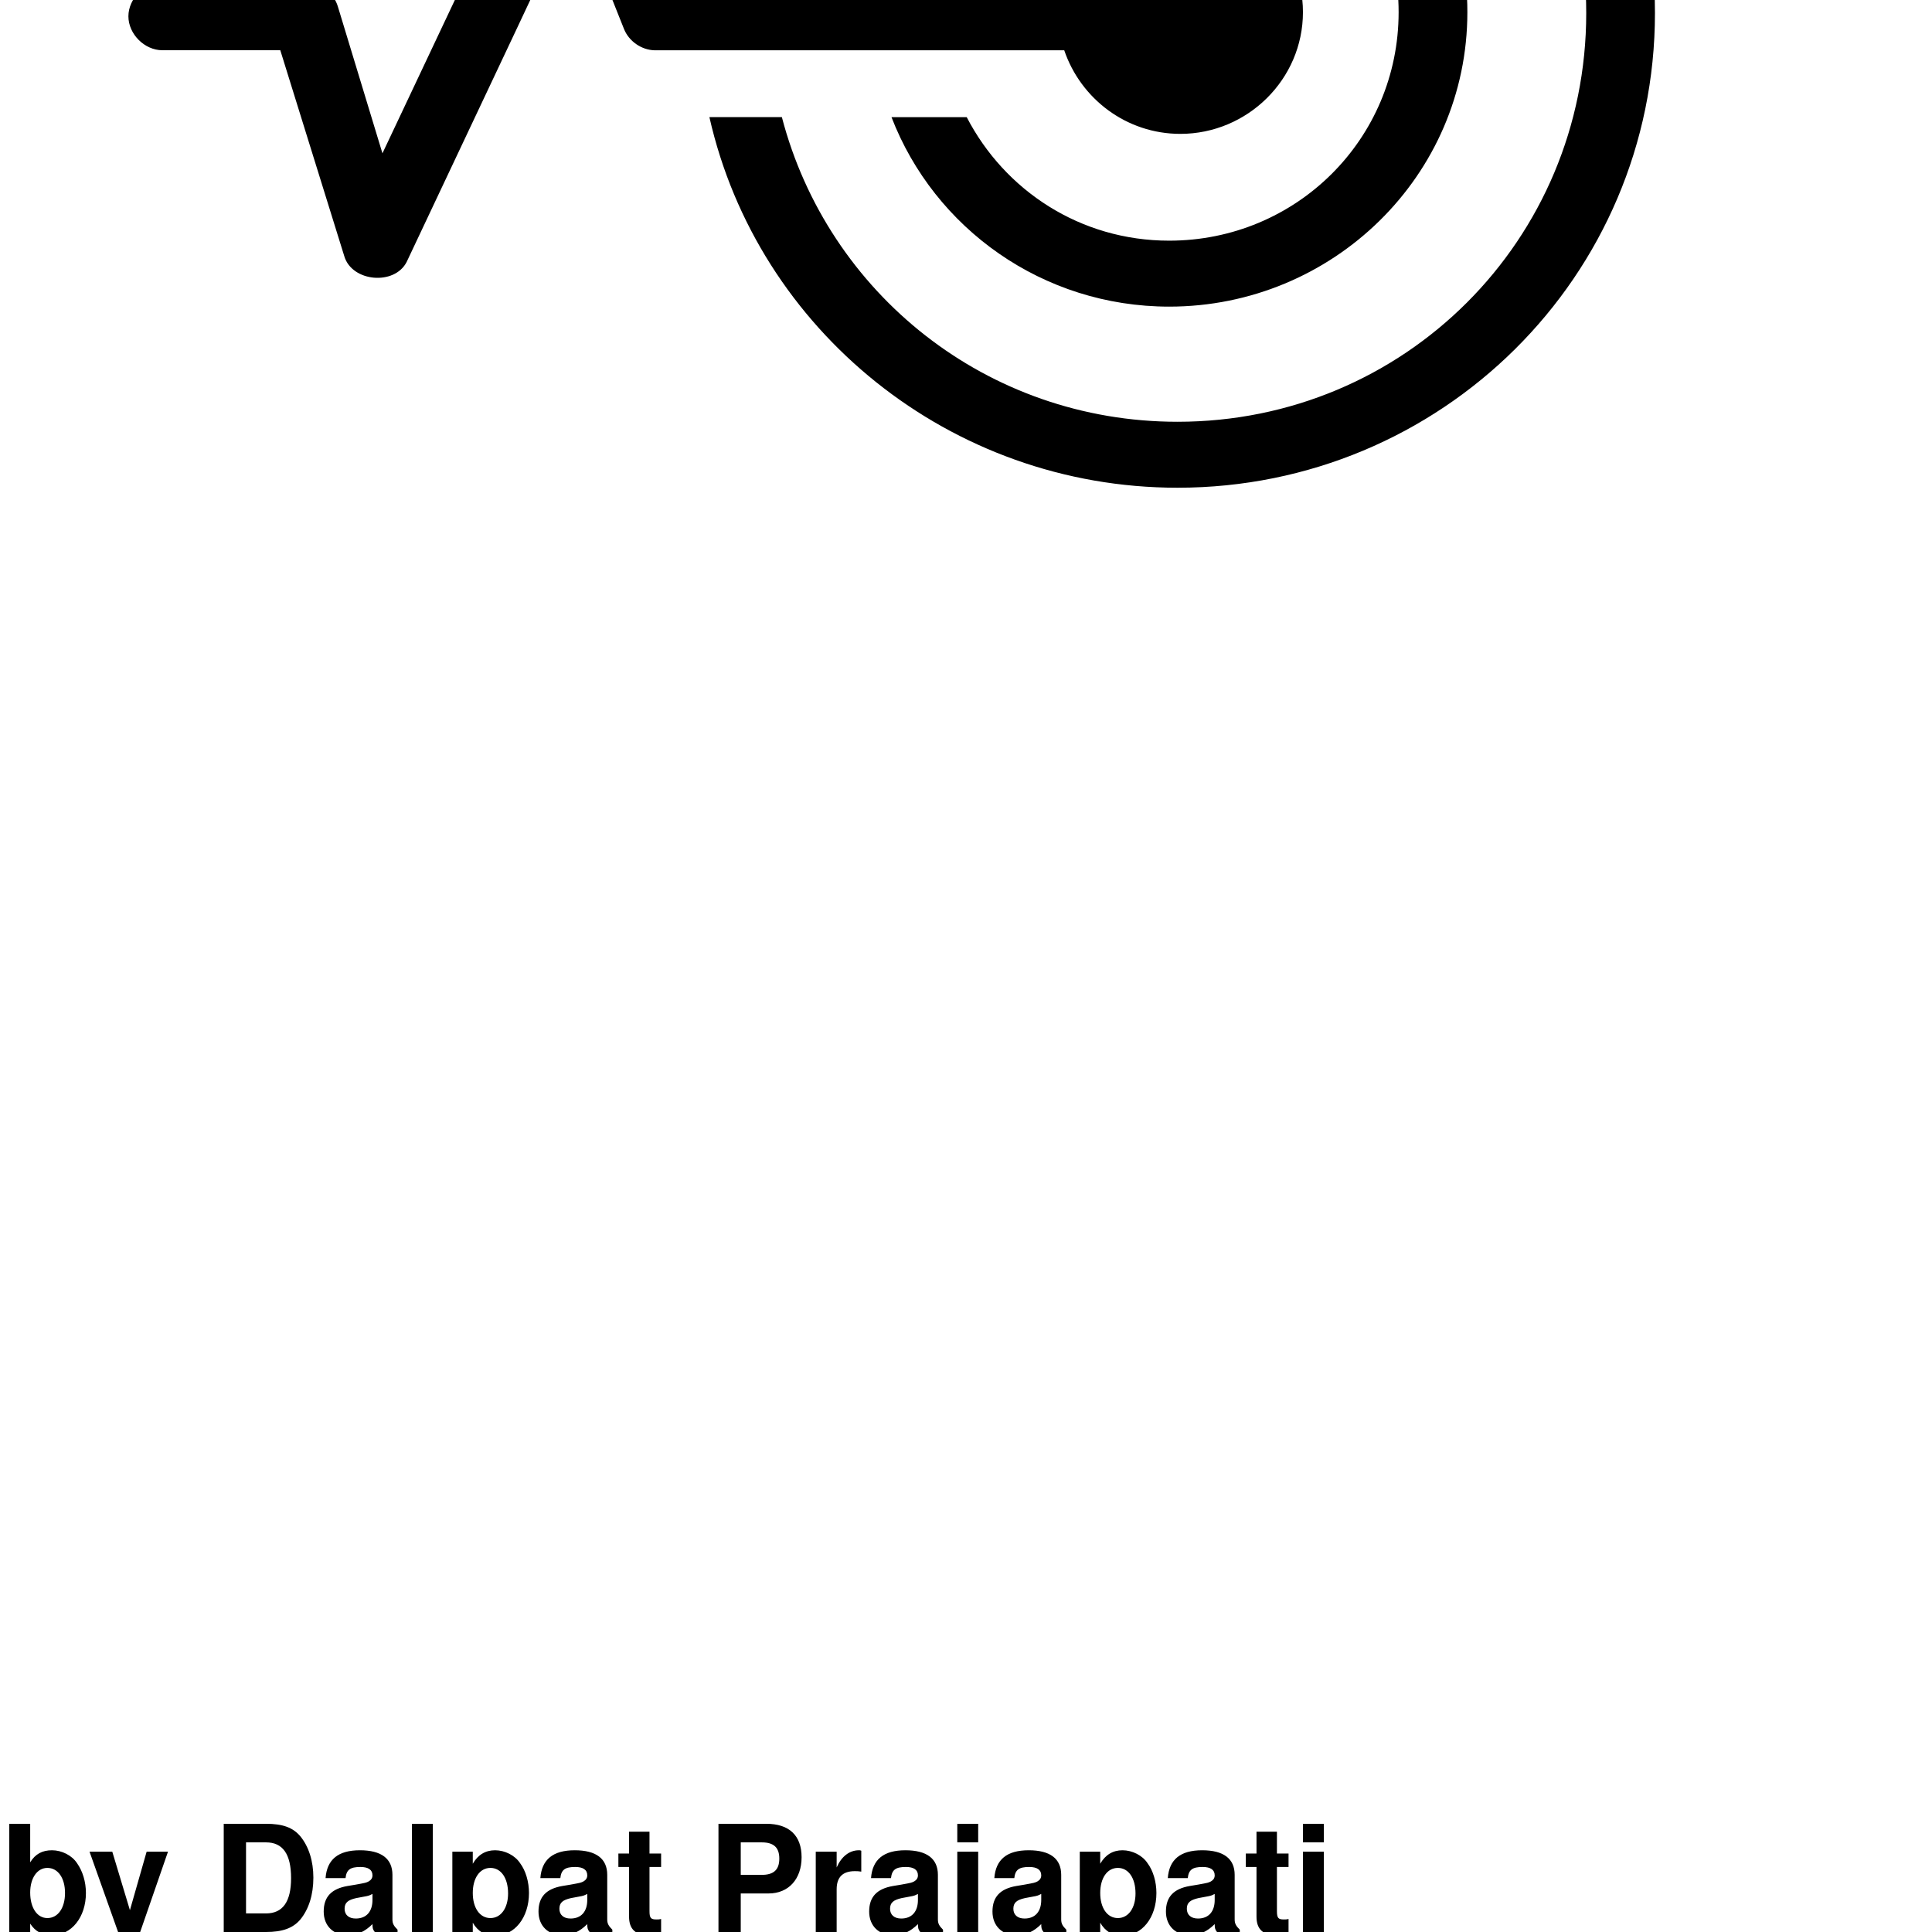
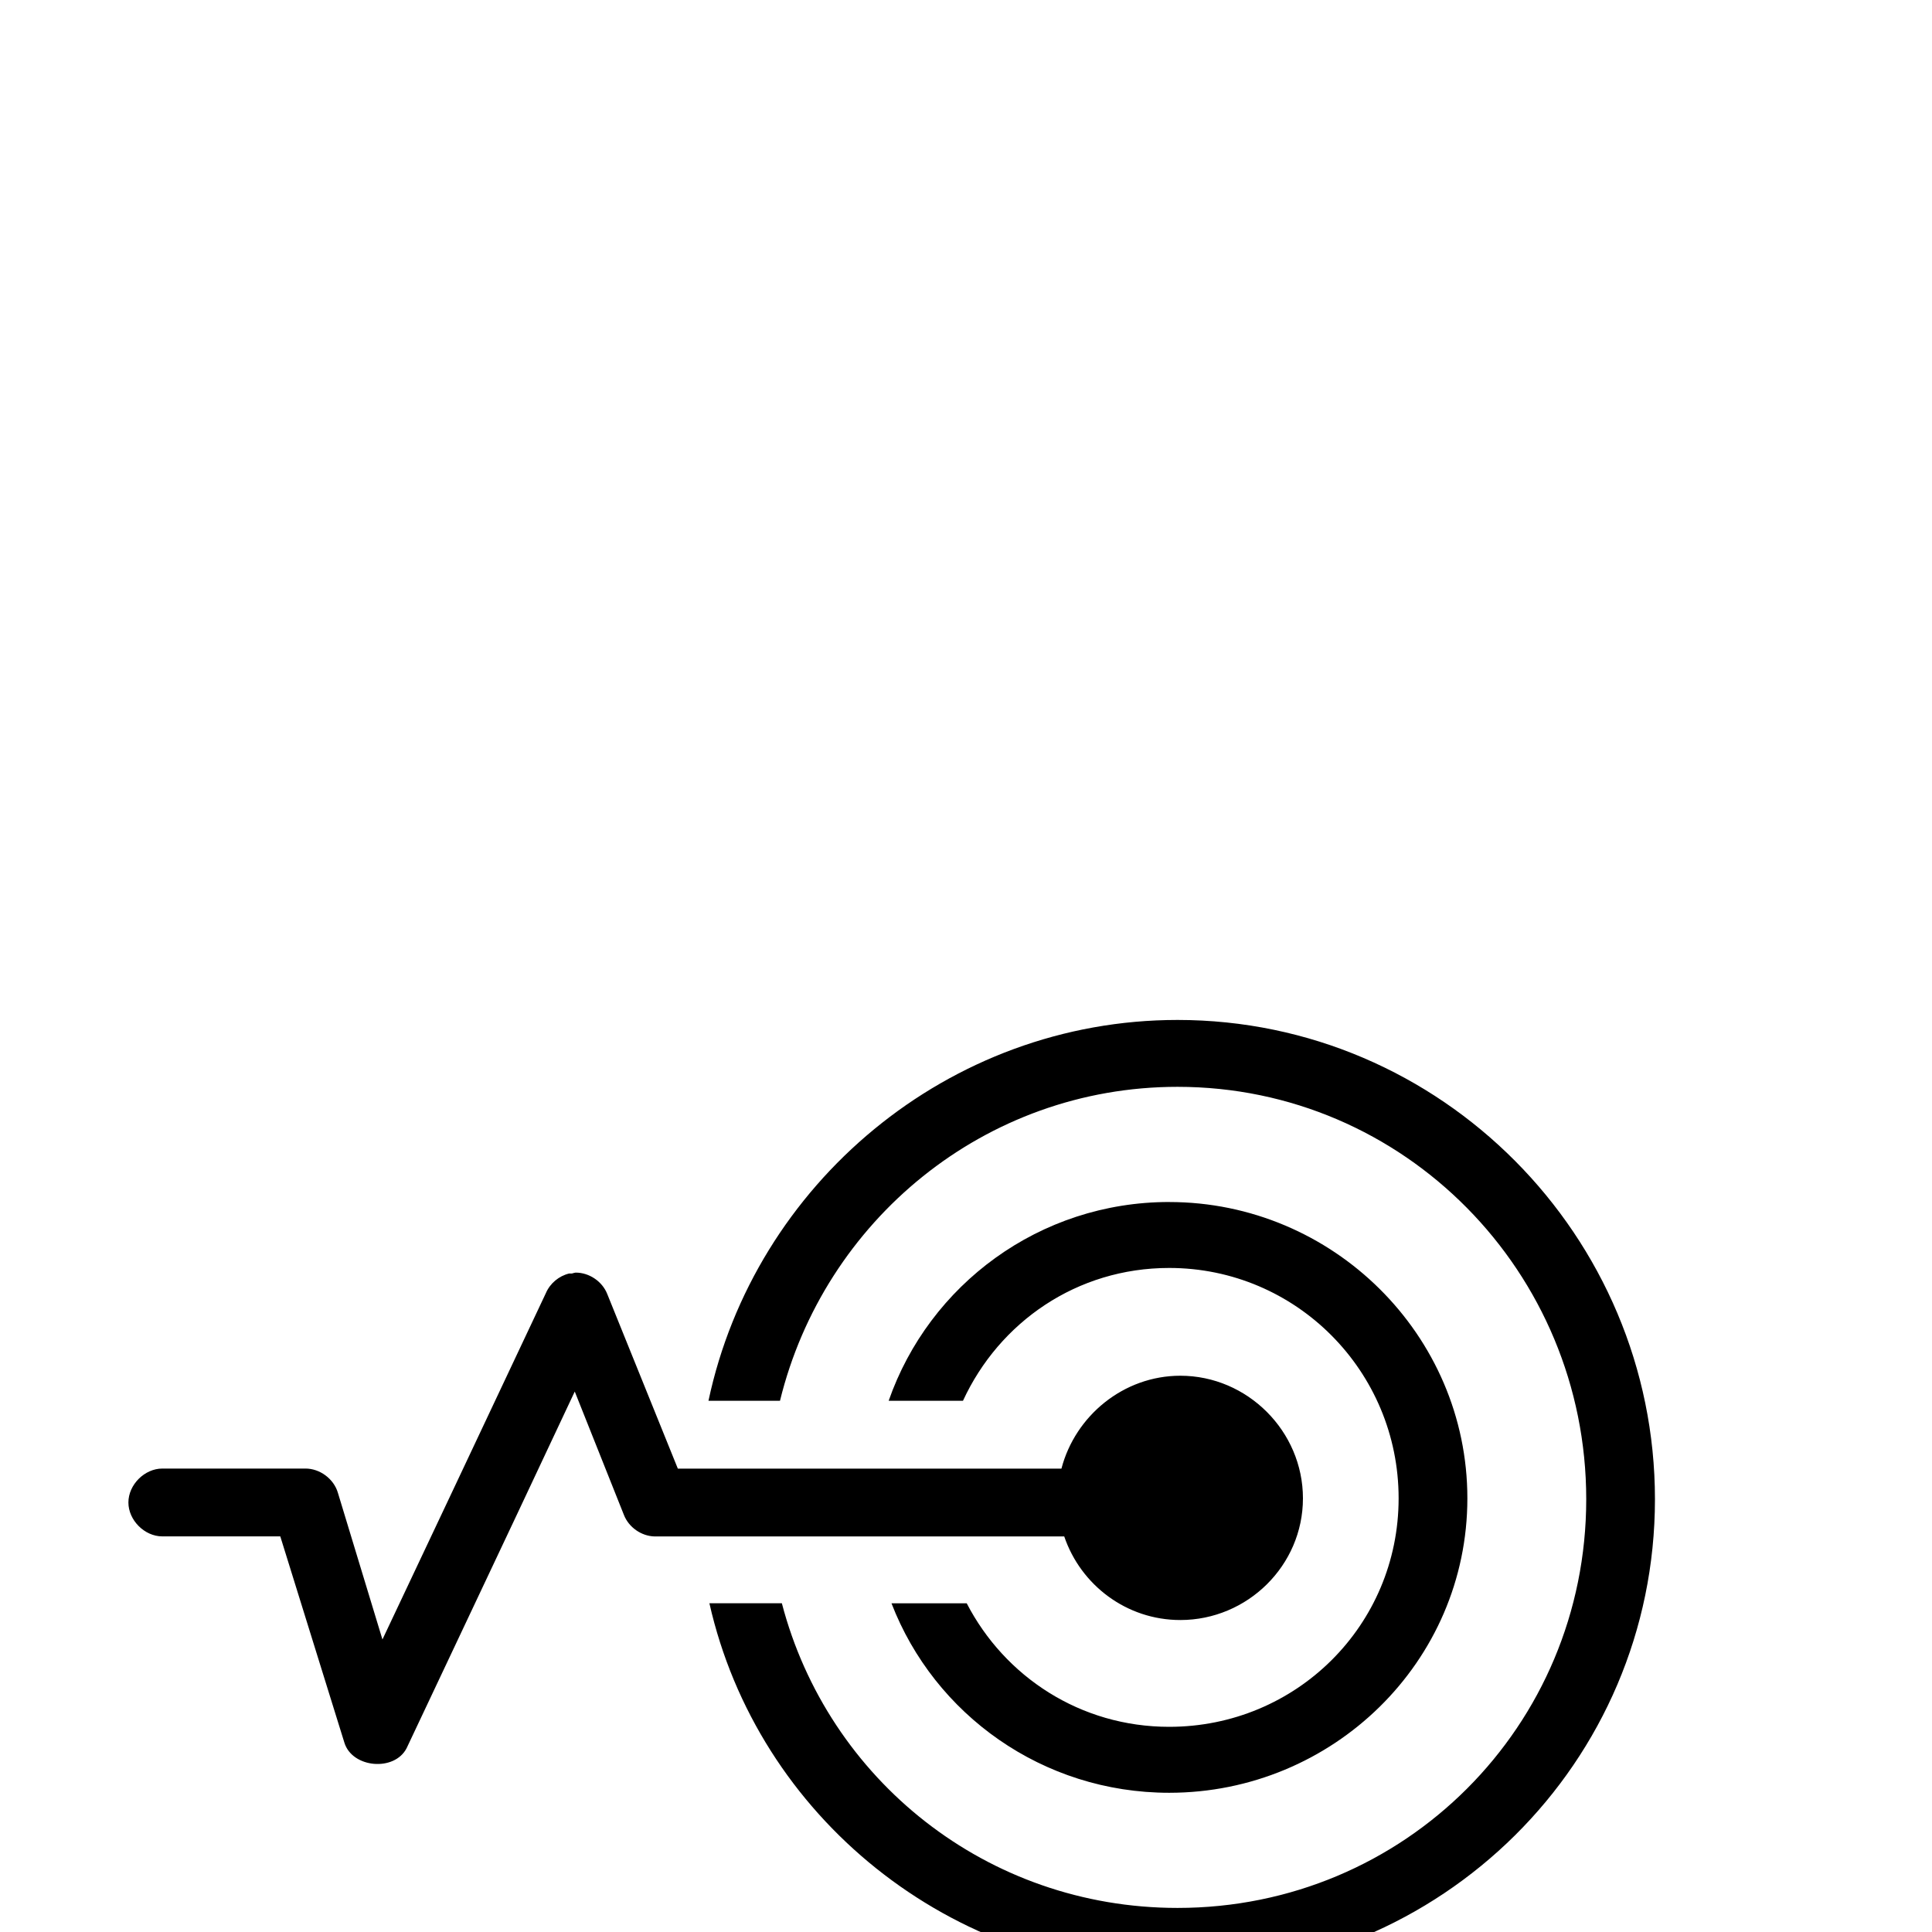
- <svg xmlns="http://www.w3.org/2000/svg" version="1.1" x="0px" y="0px" viewBox="20 50 65 65">
+ <svg xmlns="http://www.w3.org/2000/svg" version="1.1" x="0px" y="0px" viewBox="20 0 65 65">
  <g transform="translate(0,-952)">
    <path style="text-indent:0;text-transform:none;direction:ltr;block-progression:tb;baseline-shift:baseline;color:#000000;enable-background:accumulate;" d="m 59.617,986.315 c -7.721,0 -14.236,5.532 -15.781,12.812 l 2.406,0 c 1.48,-6.049 6.883,-10.562 13.375,-10.562 7.634,0 13.75,6.241 13.75,13.875 0,7.634 -6.116,13.75 -13.75,13.75 -6.423,0 -11.766,-4.328 -13.312,-10.25 l -2.438,0 c 1.617,7.158 8.096,12.469 15.75,12.469 8.861,0 16.062,-7.108 16.062,-15.969 0,-8.86 -7.202,-16.125 -16.062,-16.125 z m -0.281,6.125 c -4.362,0 -8.074,2.78 -9.438,6.688 l 2.5,0 c 1.221,-2.646 3.83,-4.469 6.938,-4.469 4.274,0 7.719,3.476 7.719,7.75 0,4.274 -3.445,7.688 -7.719,7.688 -2.989,0 -5.533,-1.686 -6.812,-4.156 l -2.531,0 c 1.444,3.745 5.089,6.375 9.344,6.375 5.5,0 10.031,-4.406 10.031,-9.906 0,-5.5 -4.531,-9.969 -10.031,-9.969 z m -19.969,2.375 c -0.042,0.008 -0.084,0.018 -0.125,0.031 -0.031,-0.001 -0.063,-0.001 -0.094,0 -0.343,0.081 -0.642,0.332 -0.781,0.656 l -3.094,6.562 -2.406,5.094 -1.5,-4.938 c -0.138,-0.467 -0.607,-0.815 -1.094,-0.812 l -4.812,0 c -0.597,0 -1.141,0.543 -1.141,1.141 0,0.597 0.543,1.141 1.141,1.141 l 3.969,0 2.156,6.938 c 0.262,0.857 1.684,0.984 2.094,0.188 l 3.688,-7.812 1.969,-4.187 1.656,4.156 c 0.163,0.413 0.587,0.709 1.031,0.719 l 1.531,0 2.375,0 3.469,0 2.344,0 4.062,0 c 0.556,1.635 2.096,2.812 3.906,2.812 2.259,0 4.125,-1.835 4.125,-4.094 0,-2.258 -1.867,-4.125 -4.125,-4.125 -1.911,0 -3.536,1.349 -4,3.125 l -3.969,0 -2.375,0 -3.5,0 -2.312,0 -0.75,0 -2.375,-5.875 c -0.167,-0.423 -0.608,-0.722 -1.062,-0.719 z" fill="#000000" fill-opacity="1" fill-rule="nonzero" stroke="none" marker="none" visibility="visible" display="inline" overflow="visible" />
  </g>
  <text x="0" y="115" fill="#000000" font-size="5px" font-weight="bold" font-family="'Helvetica Neue', Helvetica, Arial-Unicode, Arial, Sans-serif">Created by Dalpat Prajapati</text>
  <text x="0" y="120" fill="#000000" font-size="5px" font-weight="bold" font-family="'Helvetica Neue', Helvetica, Arial-Unicode, Arial, Sans-serif">from the Noun Project</text>
</svg>
